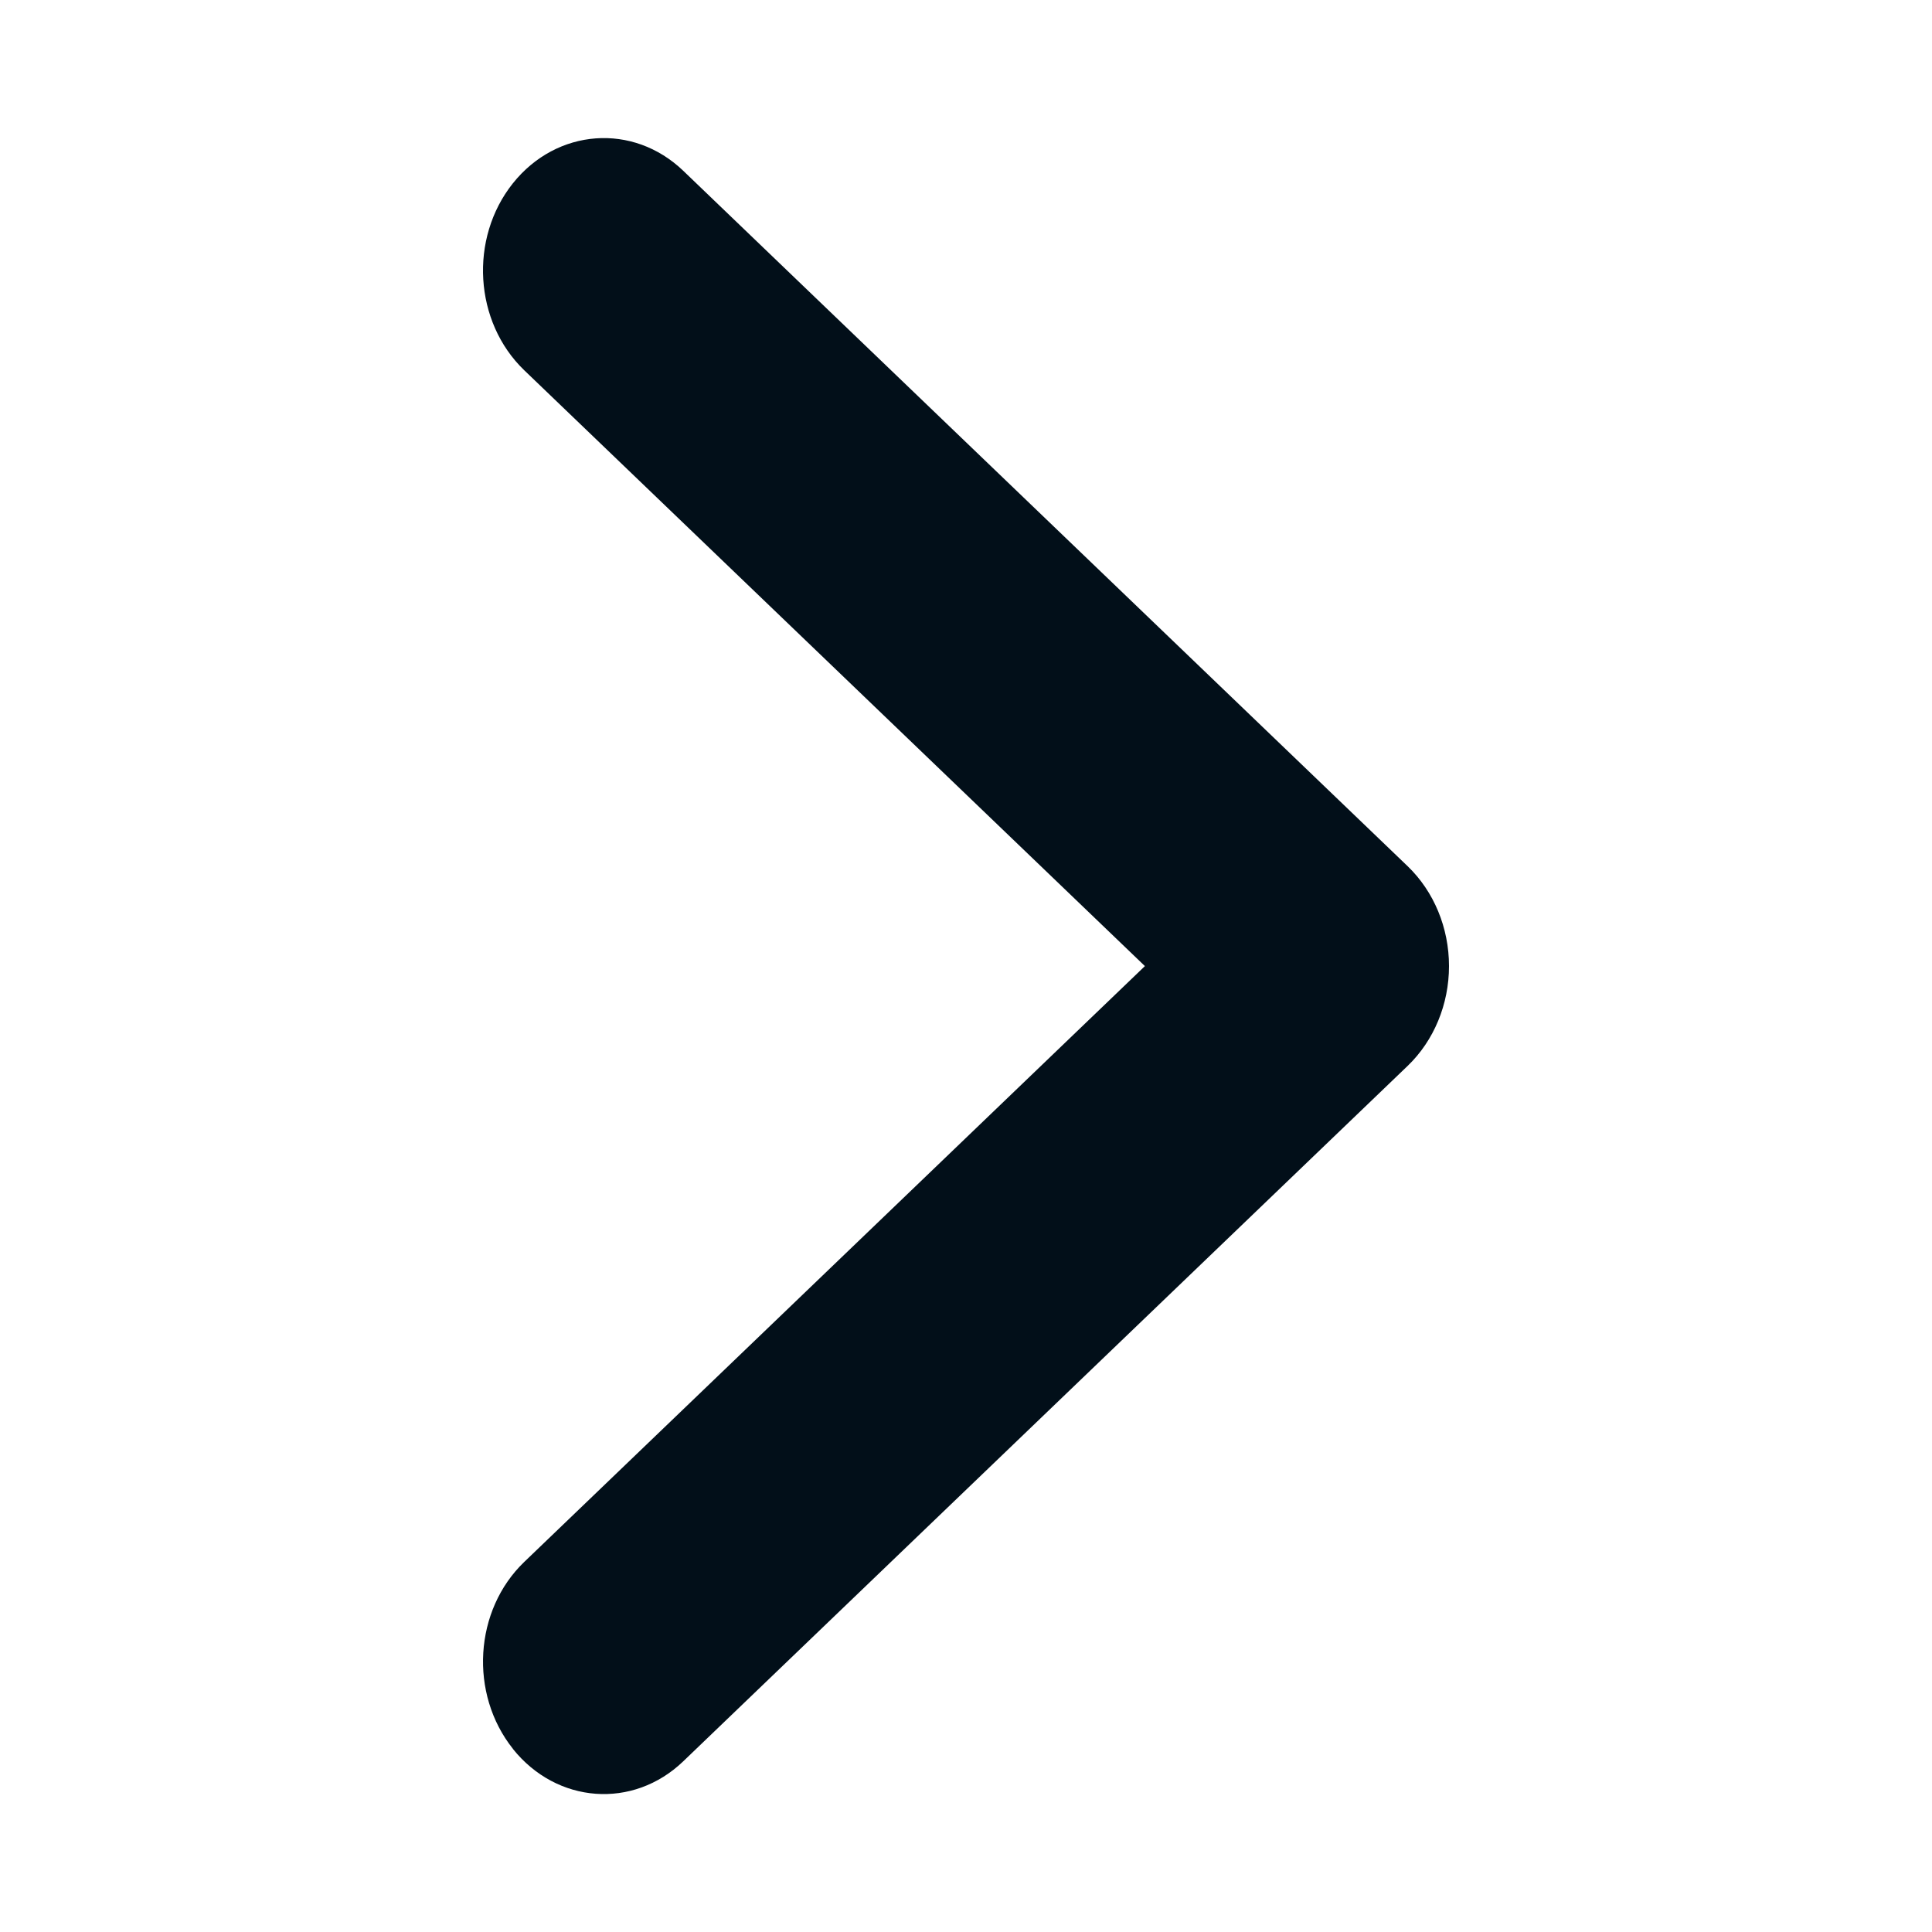
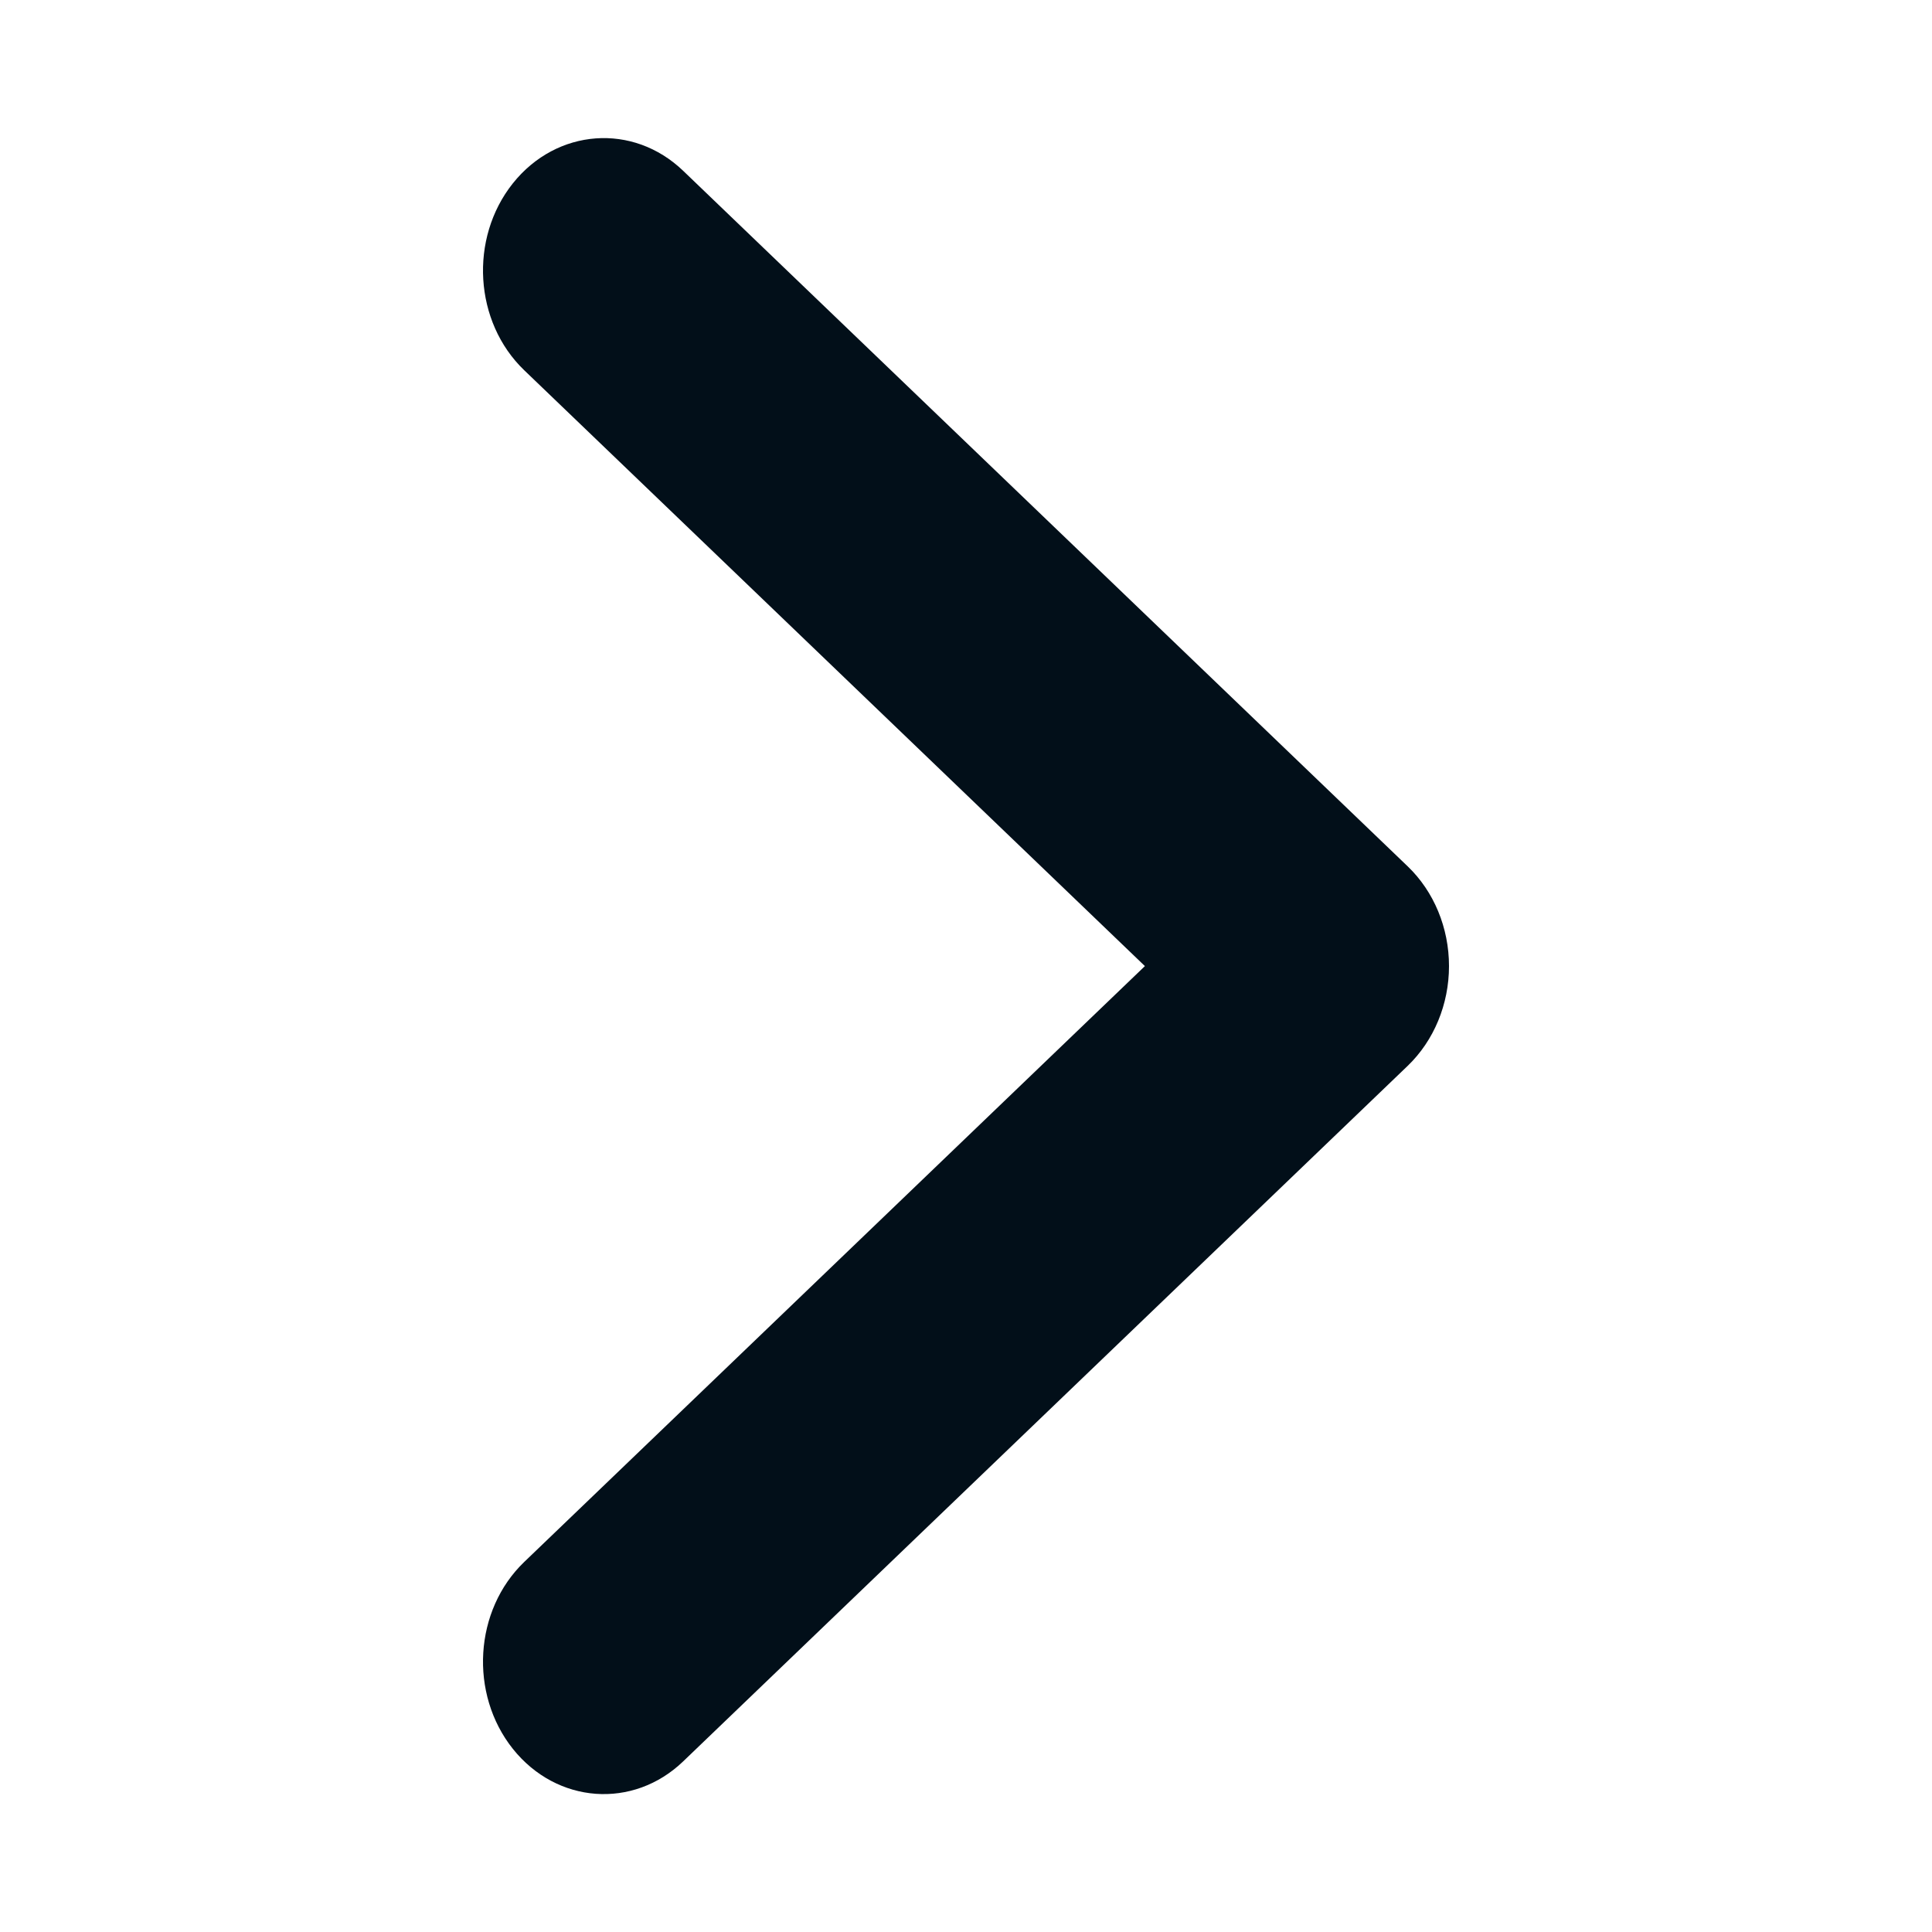
- <svg xmlns="http://www.w3.org/2000/svg" width="20" height="20" fill="none">
-   <path fill-rule="evenodd" clip-rule="evenodd" d="M5.31 18.104c-.455-.57-.403-1.436.117-1.935l6.425-6.168-6.425-6.168c-.52-.5-.572-1.365-.118-1.935.455-.57 1.245-.628 1.764-.13l7.5 7.2c.271.261.427.637.427 1.033 0 .395-.156.771-.427 1.032l-7.5 7.2c-.52.499-1.309.44-1.764-.129z" fill="#020F19" />
+ <svg xmlns="http://www.w3.org/2000/svg" width="20" height="20" viewBox="0 0 20 20" fill="none">
+   <path fill-rule="evenodd" clip-rule="evenodd" d="M5.309 18.104C4.855 17.534 4.907 16.668 5.427 16.169L11.852 10.001L5.427 3.833C4.907 3.334 4.855 2.468 5.309 1.898C5.764 1.328 6.554 1.27 7.073 1.769L14.573 8.969C14.844 9.229 15 9.605 15 10.001C15 10.396 14.844 10.772 14.573 11.033L7.073 18.233C6.554 18.732 5.764 18.674 5.309 18.104Z" fill="#020F19" />
</svg>
